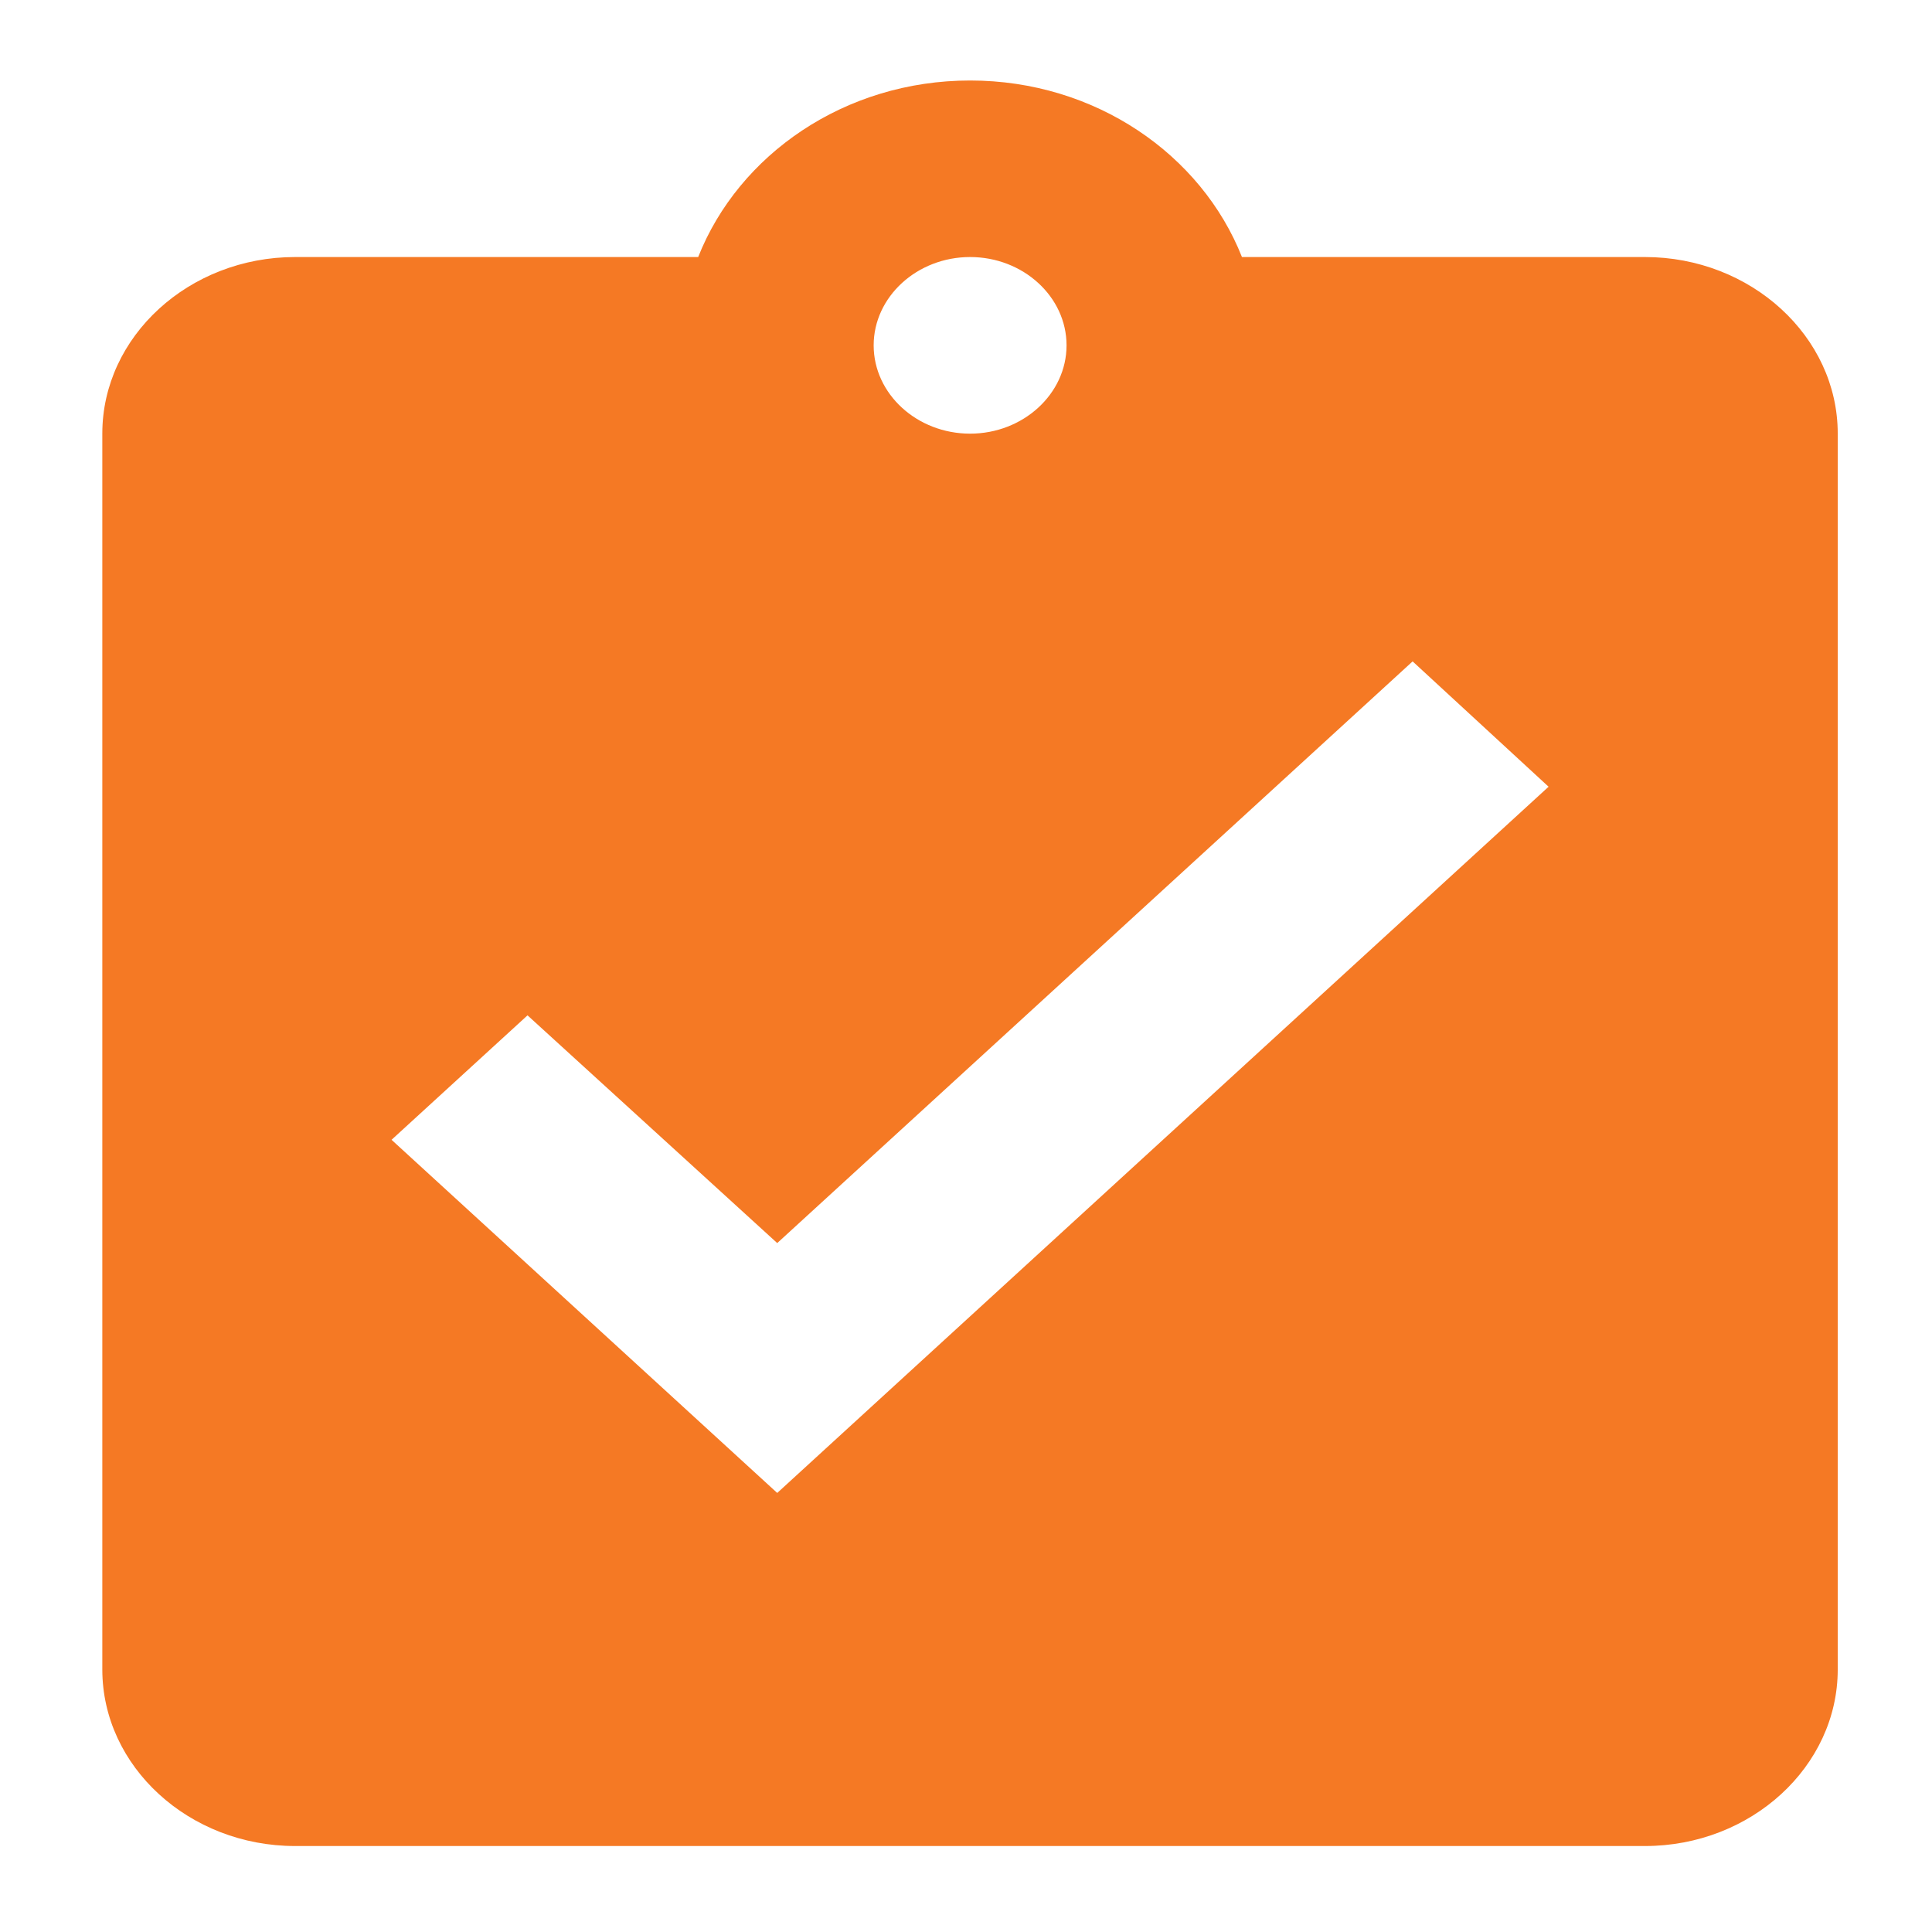
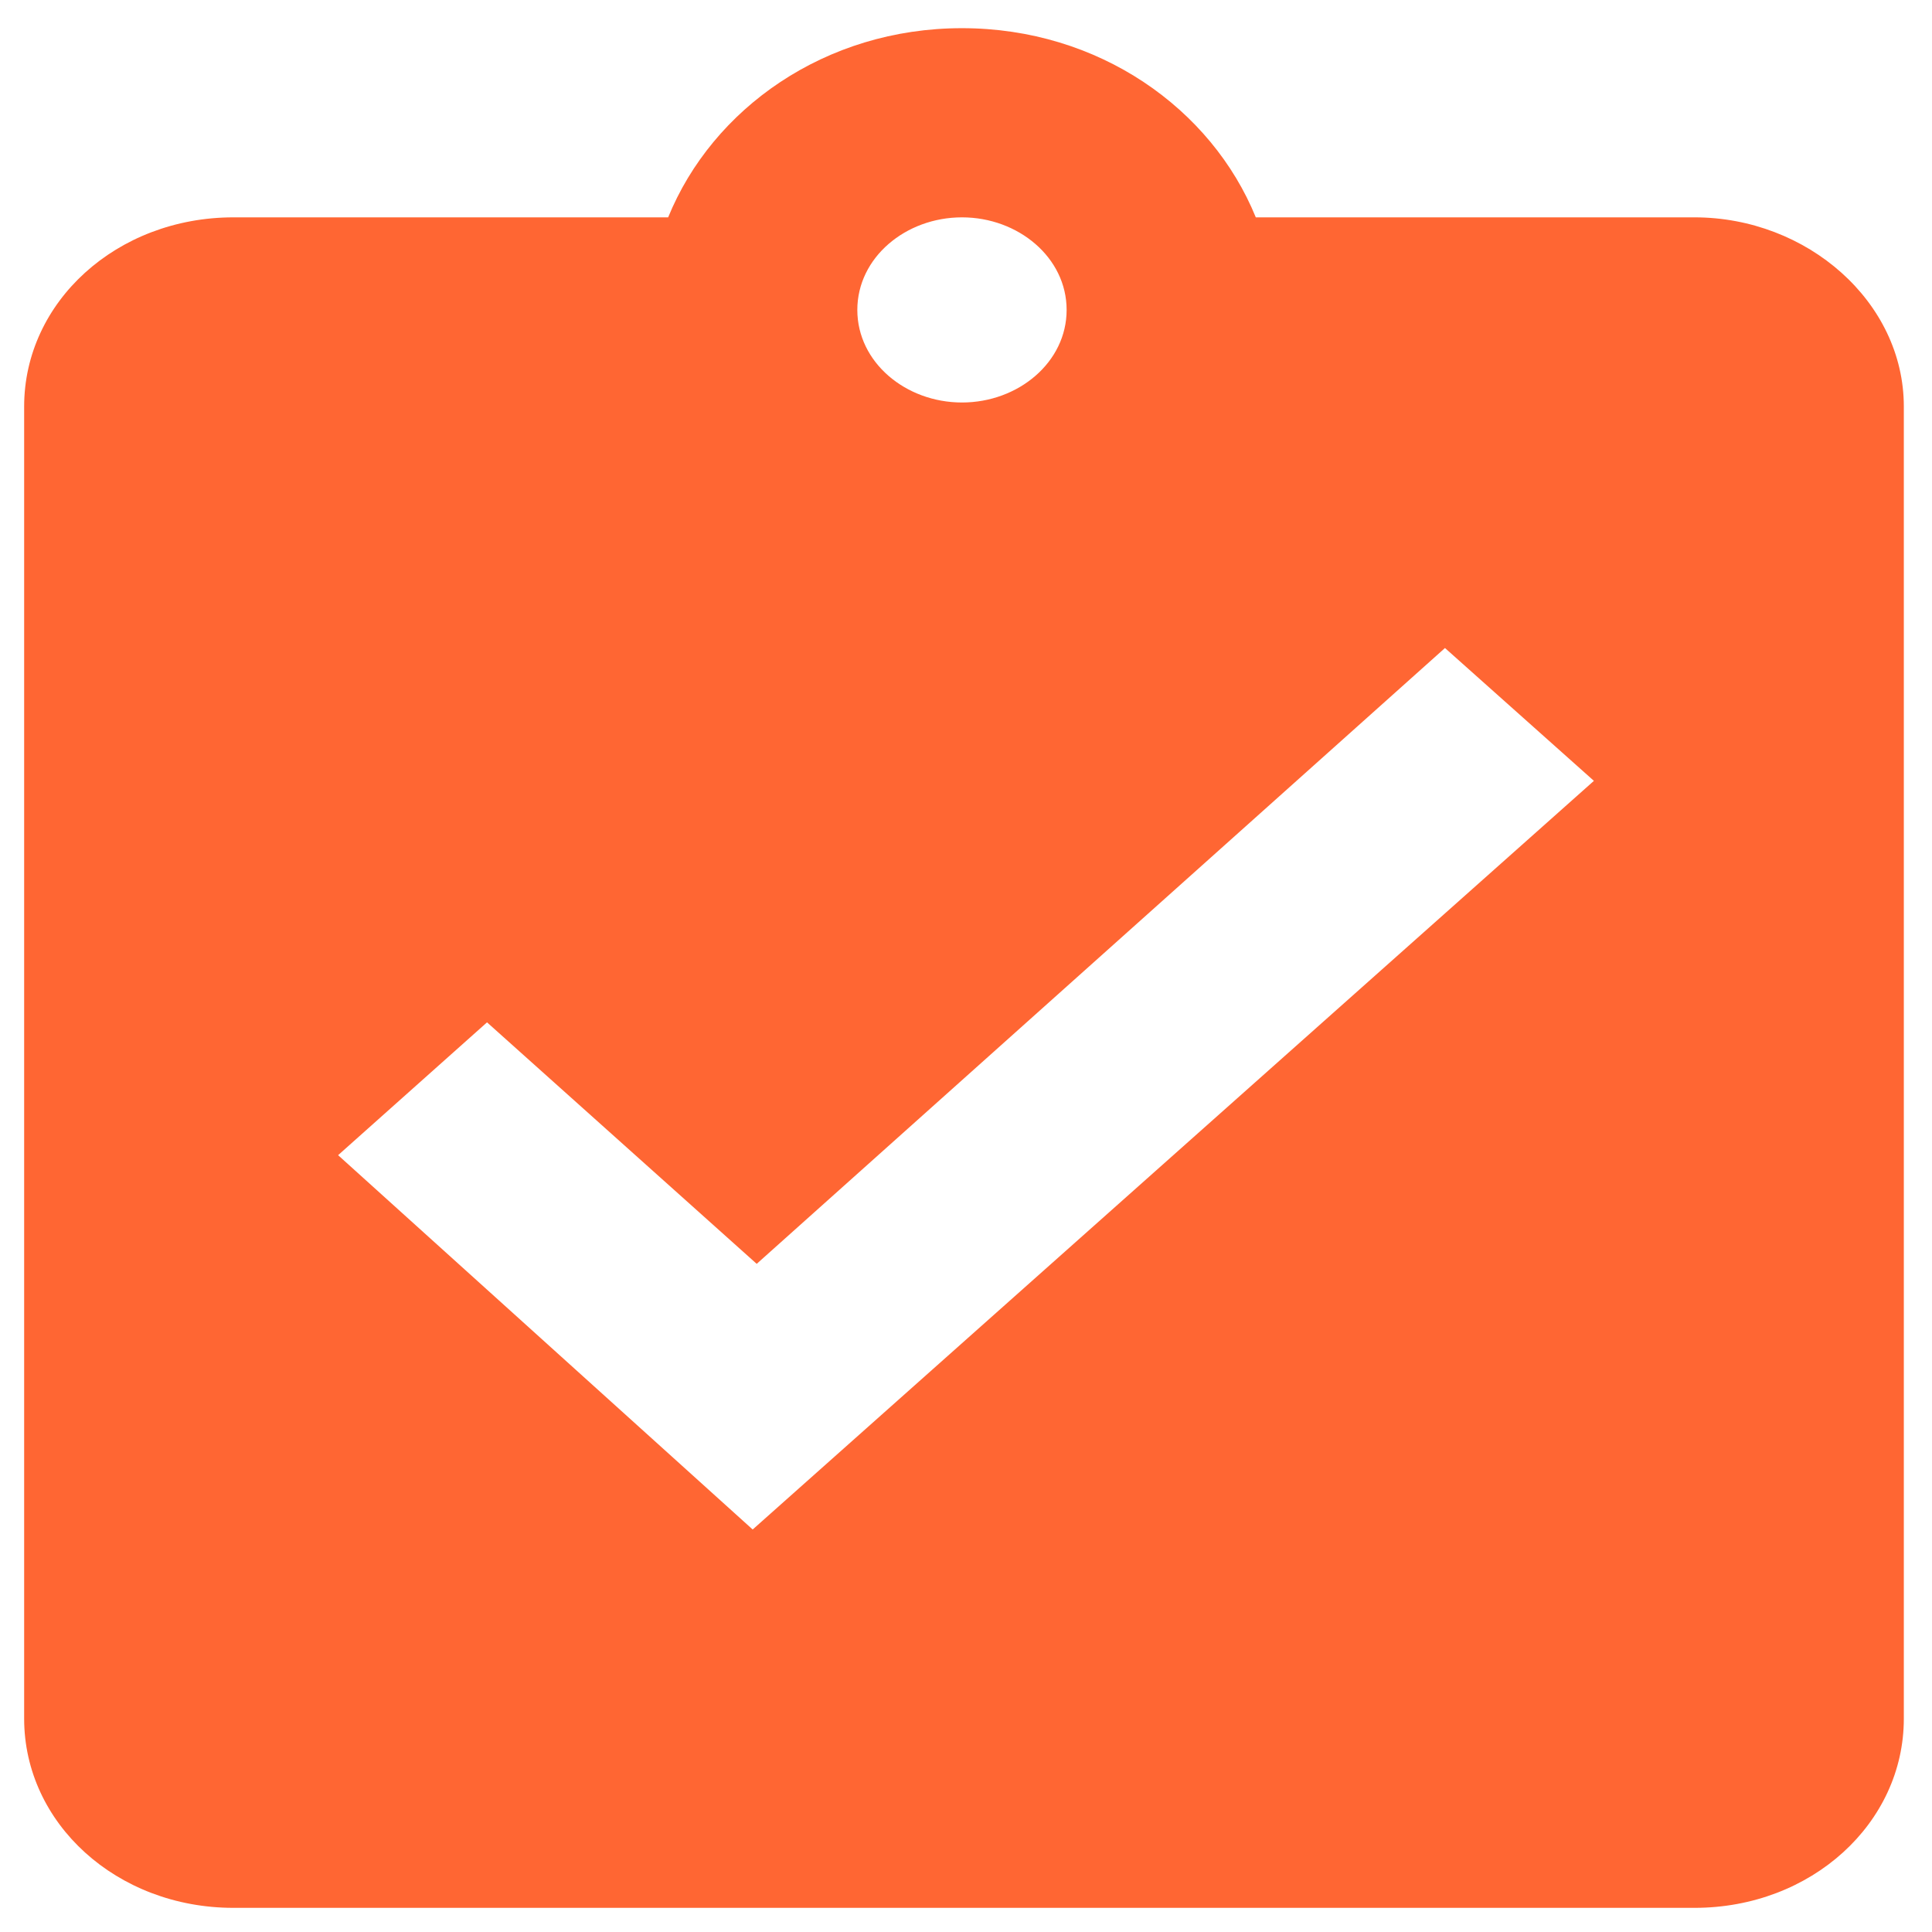
- <svg xmlns="http://www.w3.org/2000/svg" fill="#000000" height="48" viewBox="0 0 24 24" width="48" id="svg2" version="1.1">
-   <defs id="defs10" />
-   <path d="M0 0h24v24H0z" fill="none" id="path4" />
-   <path d="m 20.435,3.193 -5.007,0 C 14.925,1.921 13.608,1 12.051,1 10.494,1 9.176,1.921 8.673,3.193 l -5.007,0 c -1.318,0 -2.395,0.987 -2.395,2.193 l 0,15.353 c 0,1.206 1.078,2.193 2.395,2.193 l 16.768,0 c 1.318,0 2.395,-0.987 2.395,-2.193 l 0,-15.353 c 0,-1.206 -1.078,-2.193 -2.395,-2.193 z m -8.384,0 c 0.659,0 1.198,0.493 1.198,1.097 0,0.603 -0.539,1.097 -1.198,1.097 -0.659,0 -1.198,-0.493 -1.198,-1.097 0,-0.603 0.539,-1.097 1.198,-1.097 z M 9.655,18.546 4.864,14.159 6.553,12.613 9.655,15.442 17.548,8.216 19.237,9.773 9.655,18.546 Z" id="path6" style="fill:#f57924;fill-opacity:1" />
+ <svg xmlns="http://www.w3.org/2000/svg" version="1.1" id="svg2" x="0px" y="0px" viewBox="0 0 48 48" style="enable-background:new 0 0 48 48;" xml:space="preserve">
+   <style type="text/css">
+ 	.st0{fill:none;}
+ 	.st1{fill:#FF6633;}
+ </style>
+   <path id="path4" class="st0" d="M0,0h48v48H0V0z" />
+   <path id="path6" class="st1" d="M42.1,5.4H31.2c-1.1-2.7-3.9-4.7-7.3-4.7s-6.2,2-7.3,4.7H5.8  c-2.9,0-5.2,2.1-5.2,4.7v32.6c0,2.6,2.3,4.7,5.2,4.7h36.3c2.9,0,5.2-2.1,5.2-4.7V10.1C47.3,7.5,44.9,5.4,42.1,5.4z M23.9,5.4  c1.4,0,2.6,1,2.6,2.3S25.3,10,23.9,10s-2.6-1-2.6-2.3S22.5,5.4,23.9,5.4z M18.7,38L8.4,28.7l3.7-3.3l6.7,6l17.1-15.3l3.7,3.3  L18.7,38z" />
</svg>
